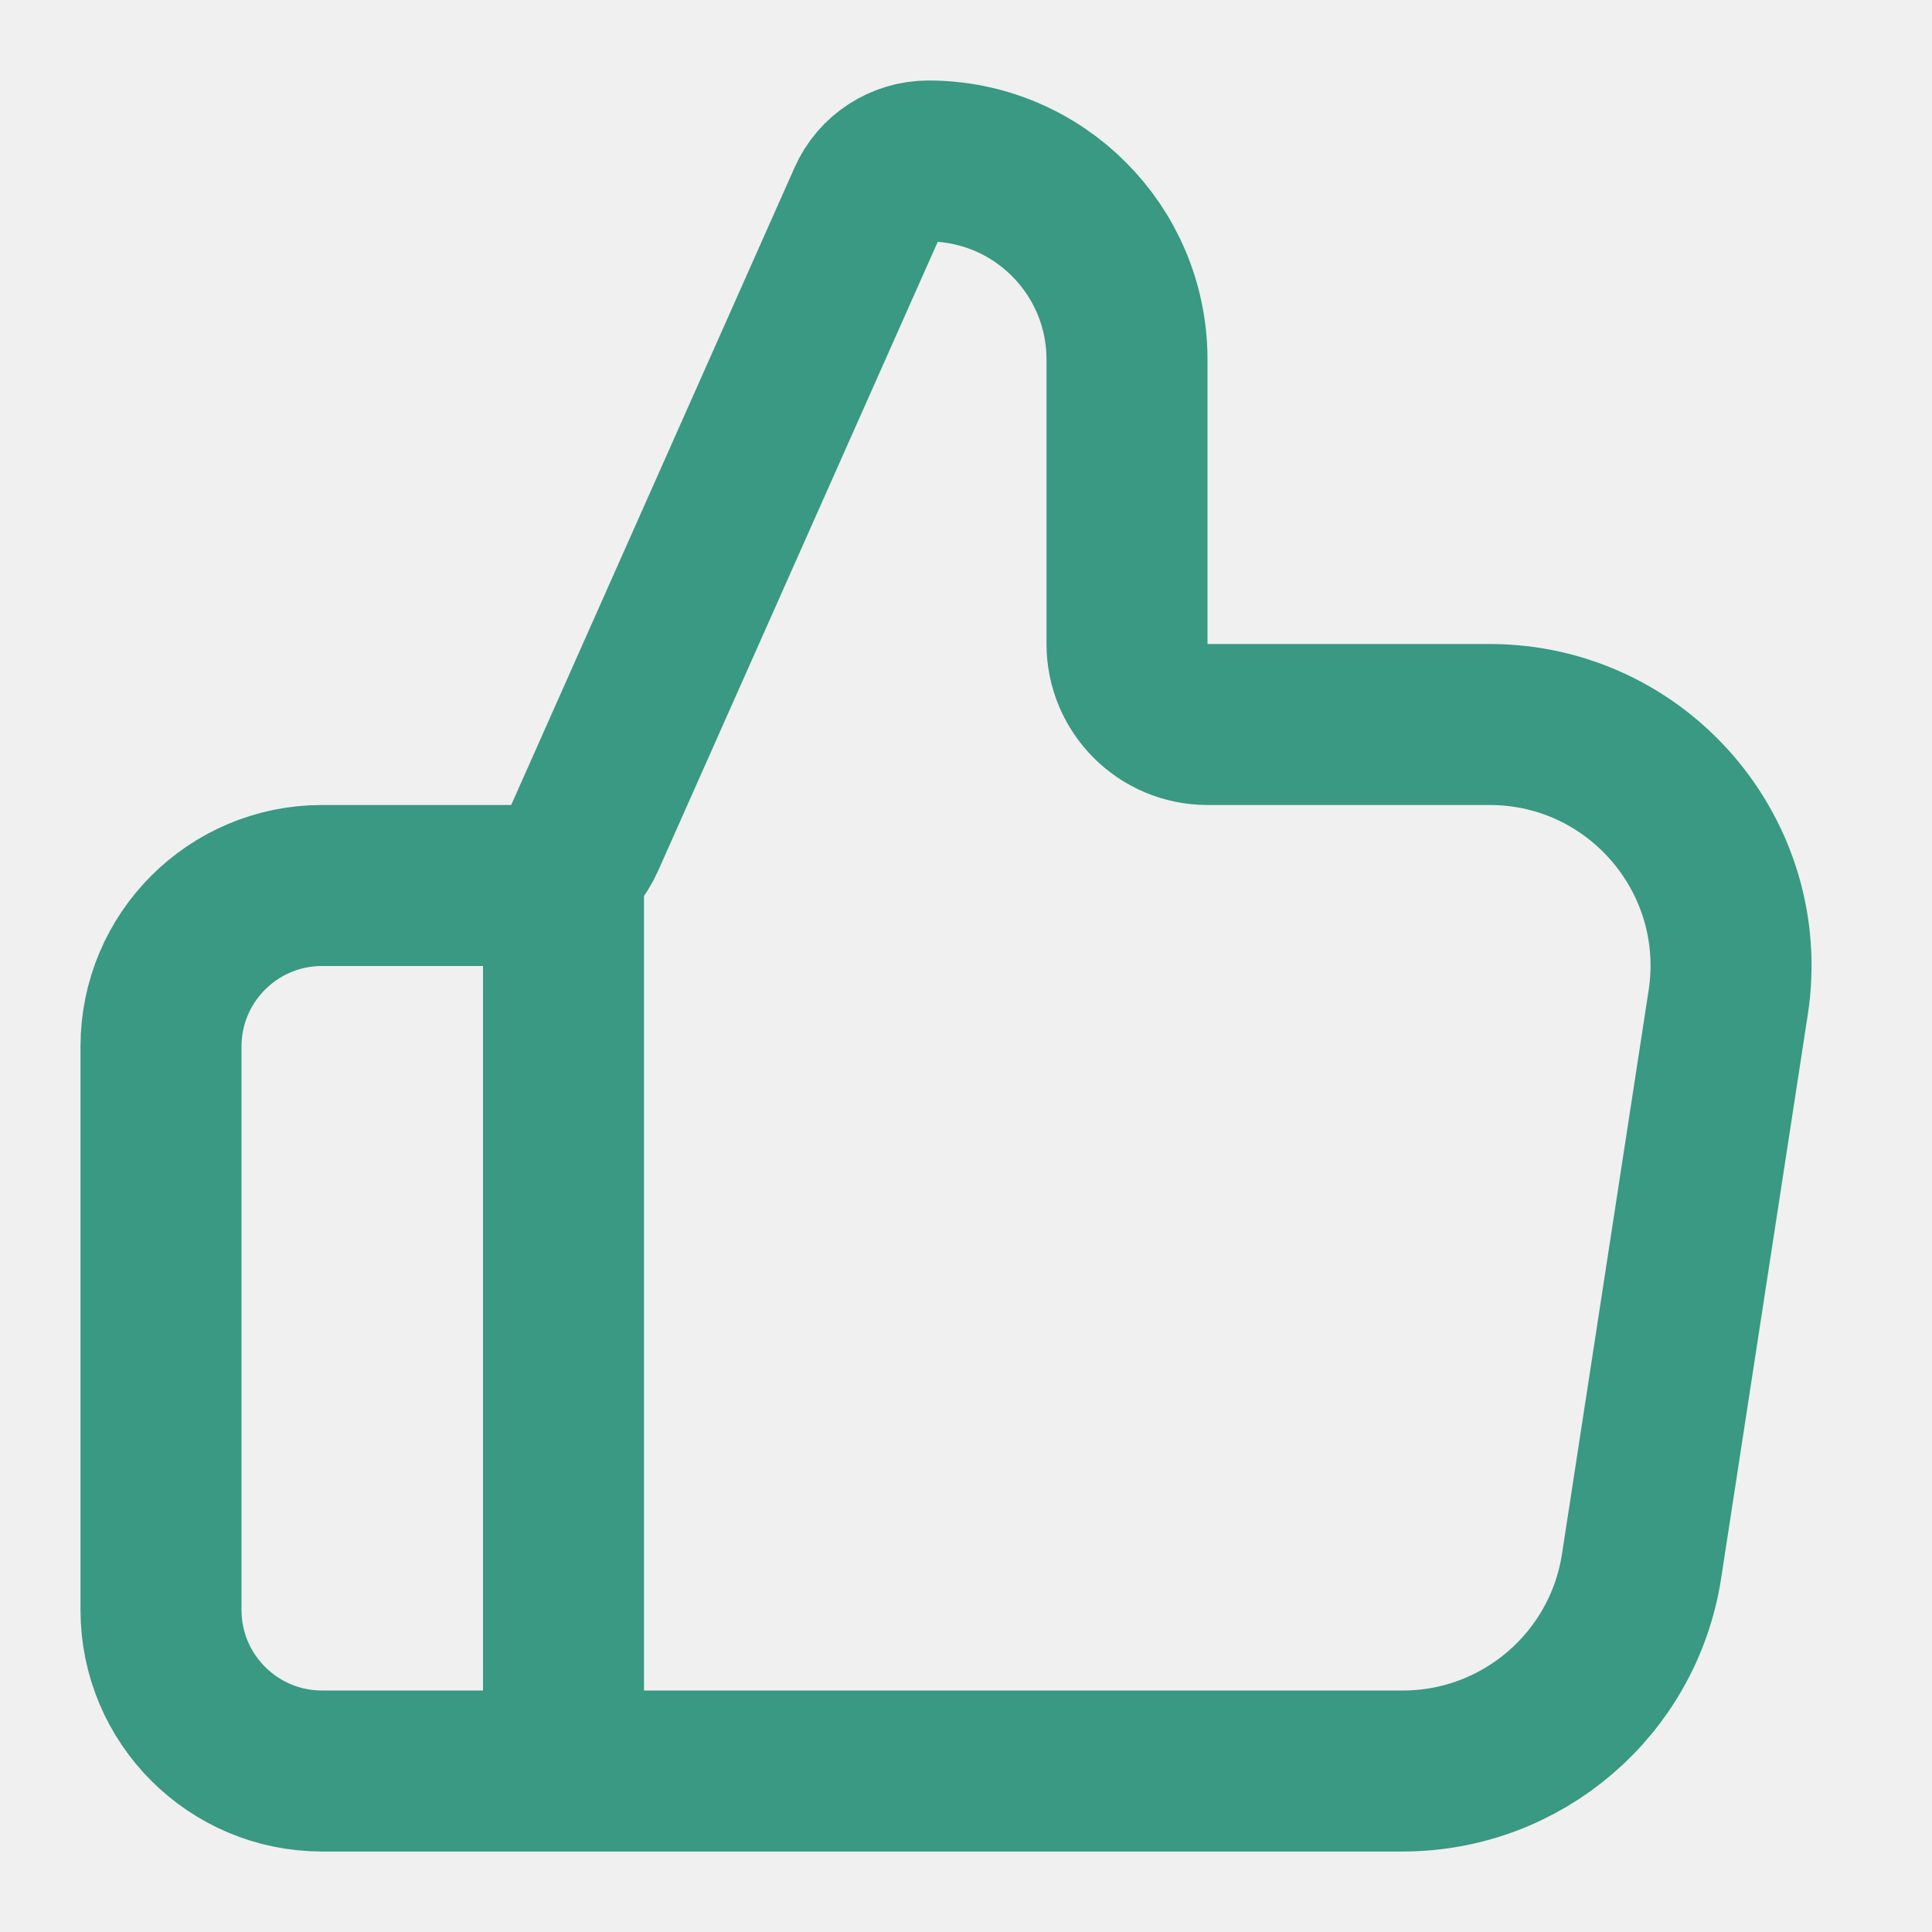
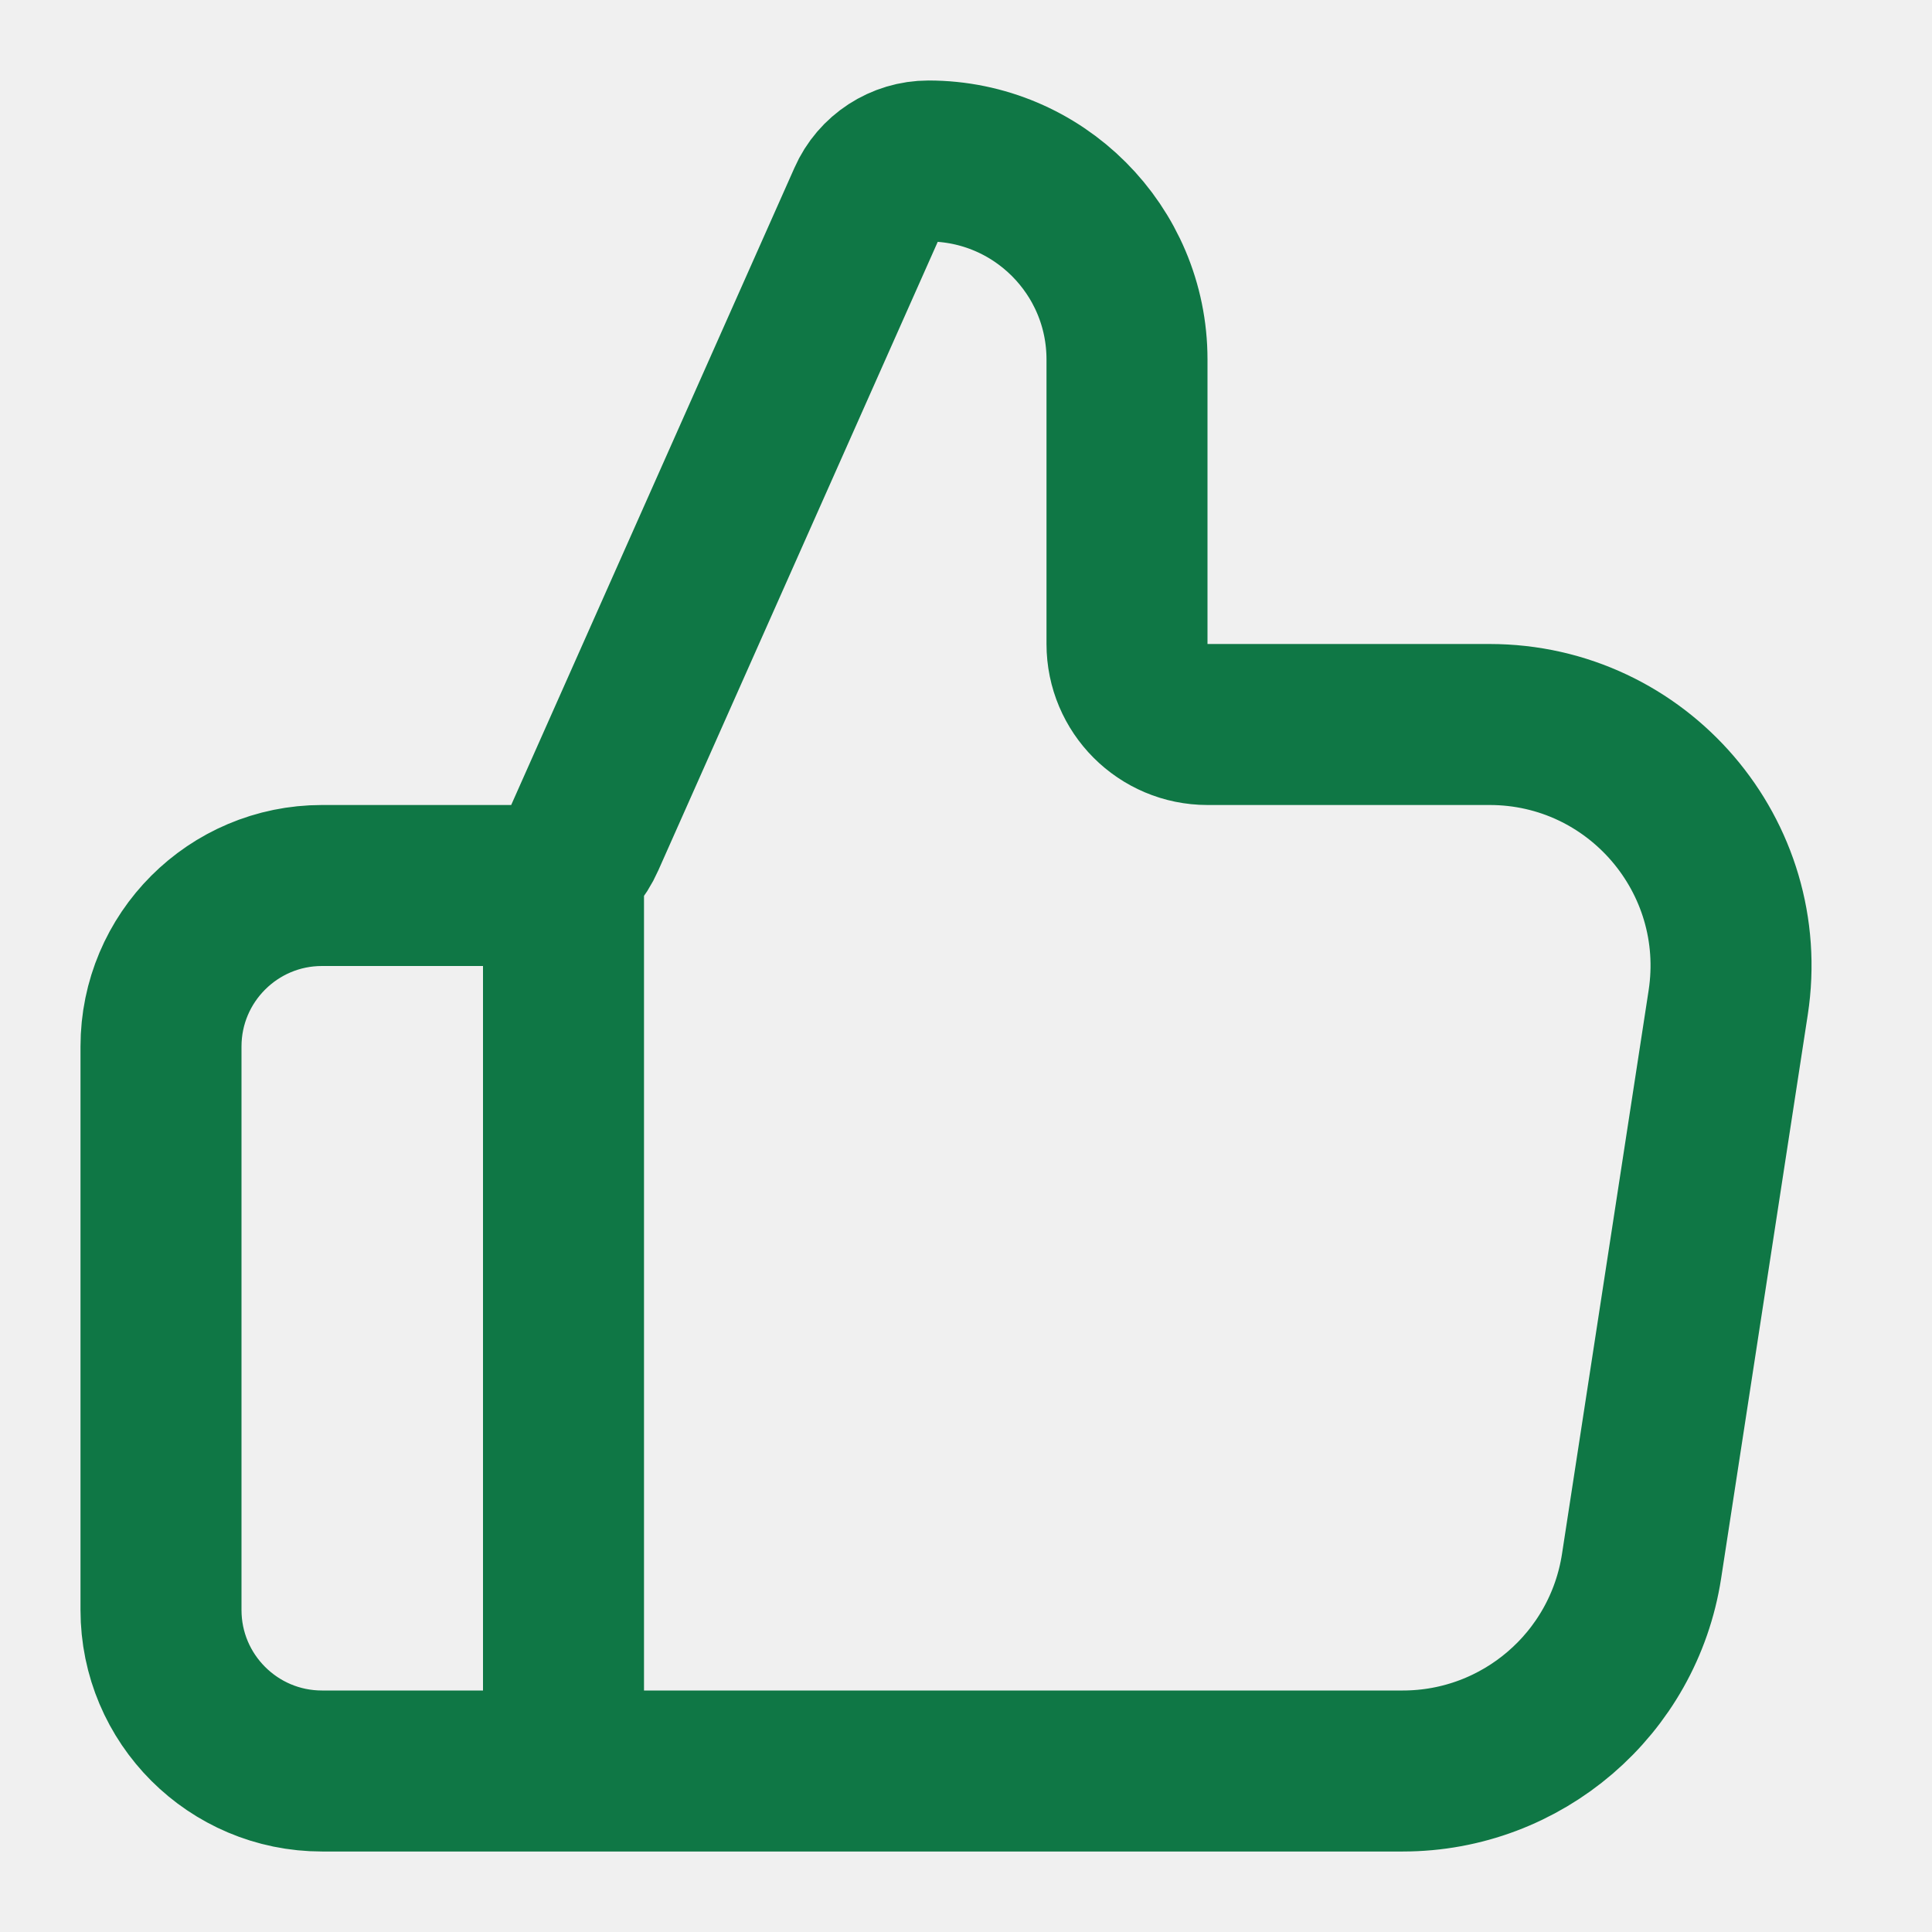
<svg xmlns="http://www.w3.org/2000/svg" width="12" height="12" viewBox="0 0 12 12" fill="none">
  <g clip-path="url(#clip0_1068_6669)">
-     <path d="M3.5 11V5.5M1 6.5V10C1 10.552 1.448 11 2 11H8.713C9.453 11 10.083 10.46 10.196 9.728L10.734 6.228C10.874 5.319 10.171 4.5 9.252 4.5H7.5C7.224 4.5 7 4.276 7 4V2.233C7 1.552 6.448 1 5.767 1C5.605 1 5.457 1.096 5.392 1.244L3.632 5.203C3.552 5.384 3.373 5.5 3.175 5.5H2C1.448 5.5 1 5.948 1 6.5Z" stroke="#399982" stroke-linecap="round" stroke-linejoin="round" />
+     <path d="M3.5 11V5.5M1 6.5V10C1 10.552 1.448 11 2 11H8.713C9.453 11 10.083 10.46 10.196 9.728L10.734 6.228C10.874 5.319 10.171 4.5 9.252 4.5H7.5C7.224 4.5 7 4.276 7 4V2.233C7 1.552 6.448 1 5.767 1C5.605 1 5.457 1.096 5.392 1.244L3.632 5.203C3.552 5.384 3.373 5.5 3.175 5.5H2C1.448 5.5 1 5.948 1 6.5Z" stroke="#0F7745" stroke-linecap="round" stroke-linejoin="round" />
  </g>
  <defs>
    <clipPath id="clip0_1068_6669">
      <rect width="12" height="12" fill="white" />
    </clipPath>
  </defs>
</svg>
